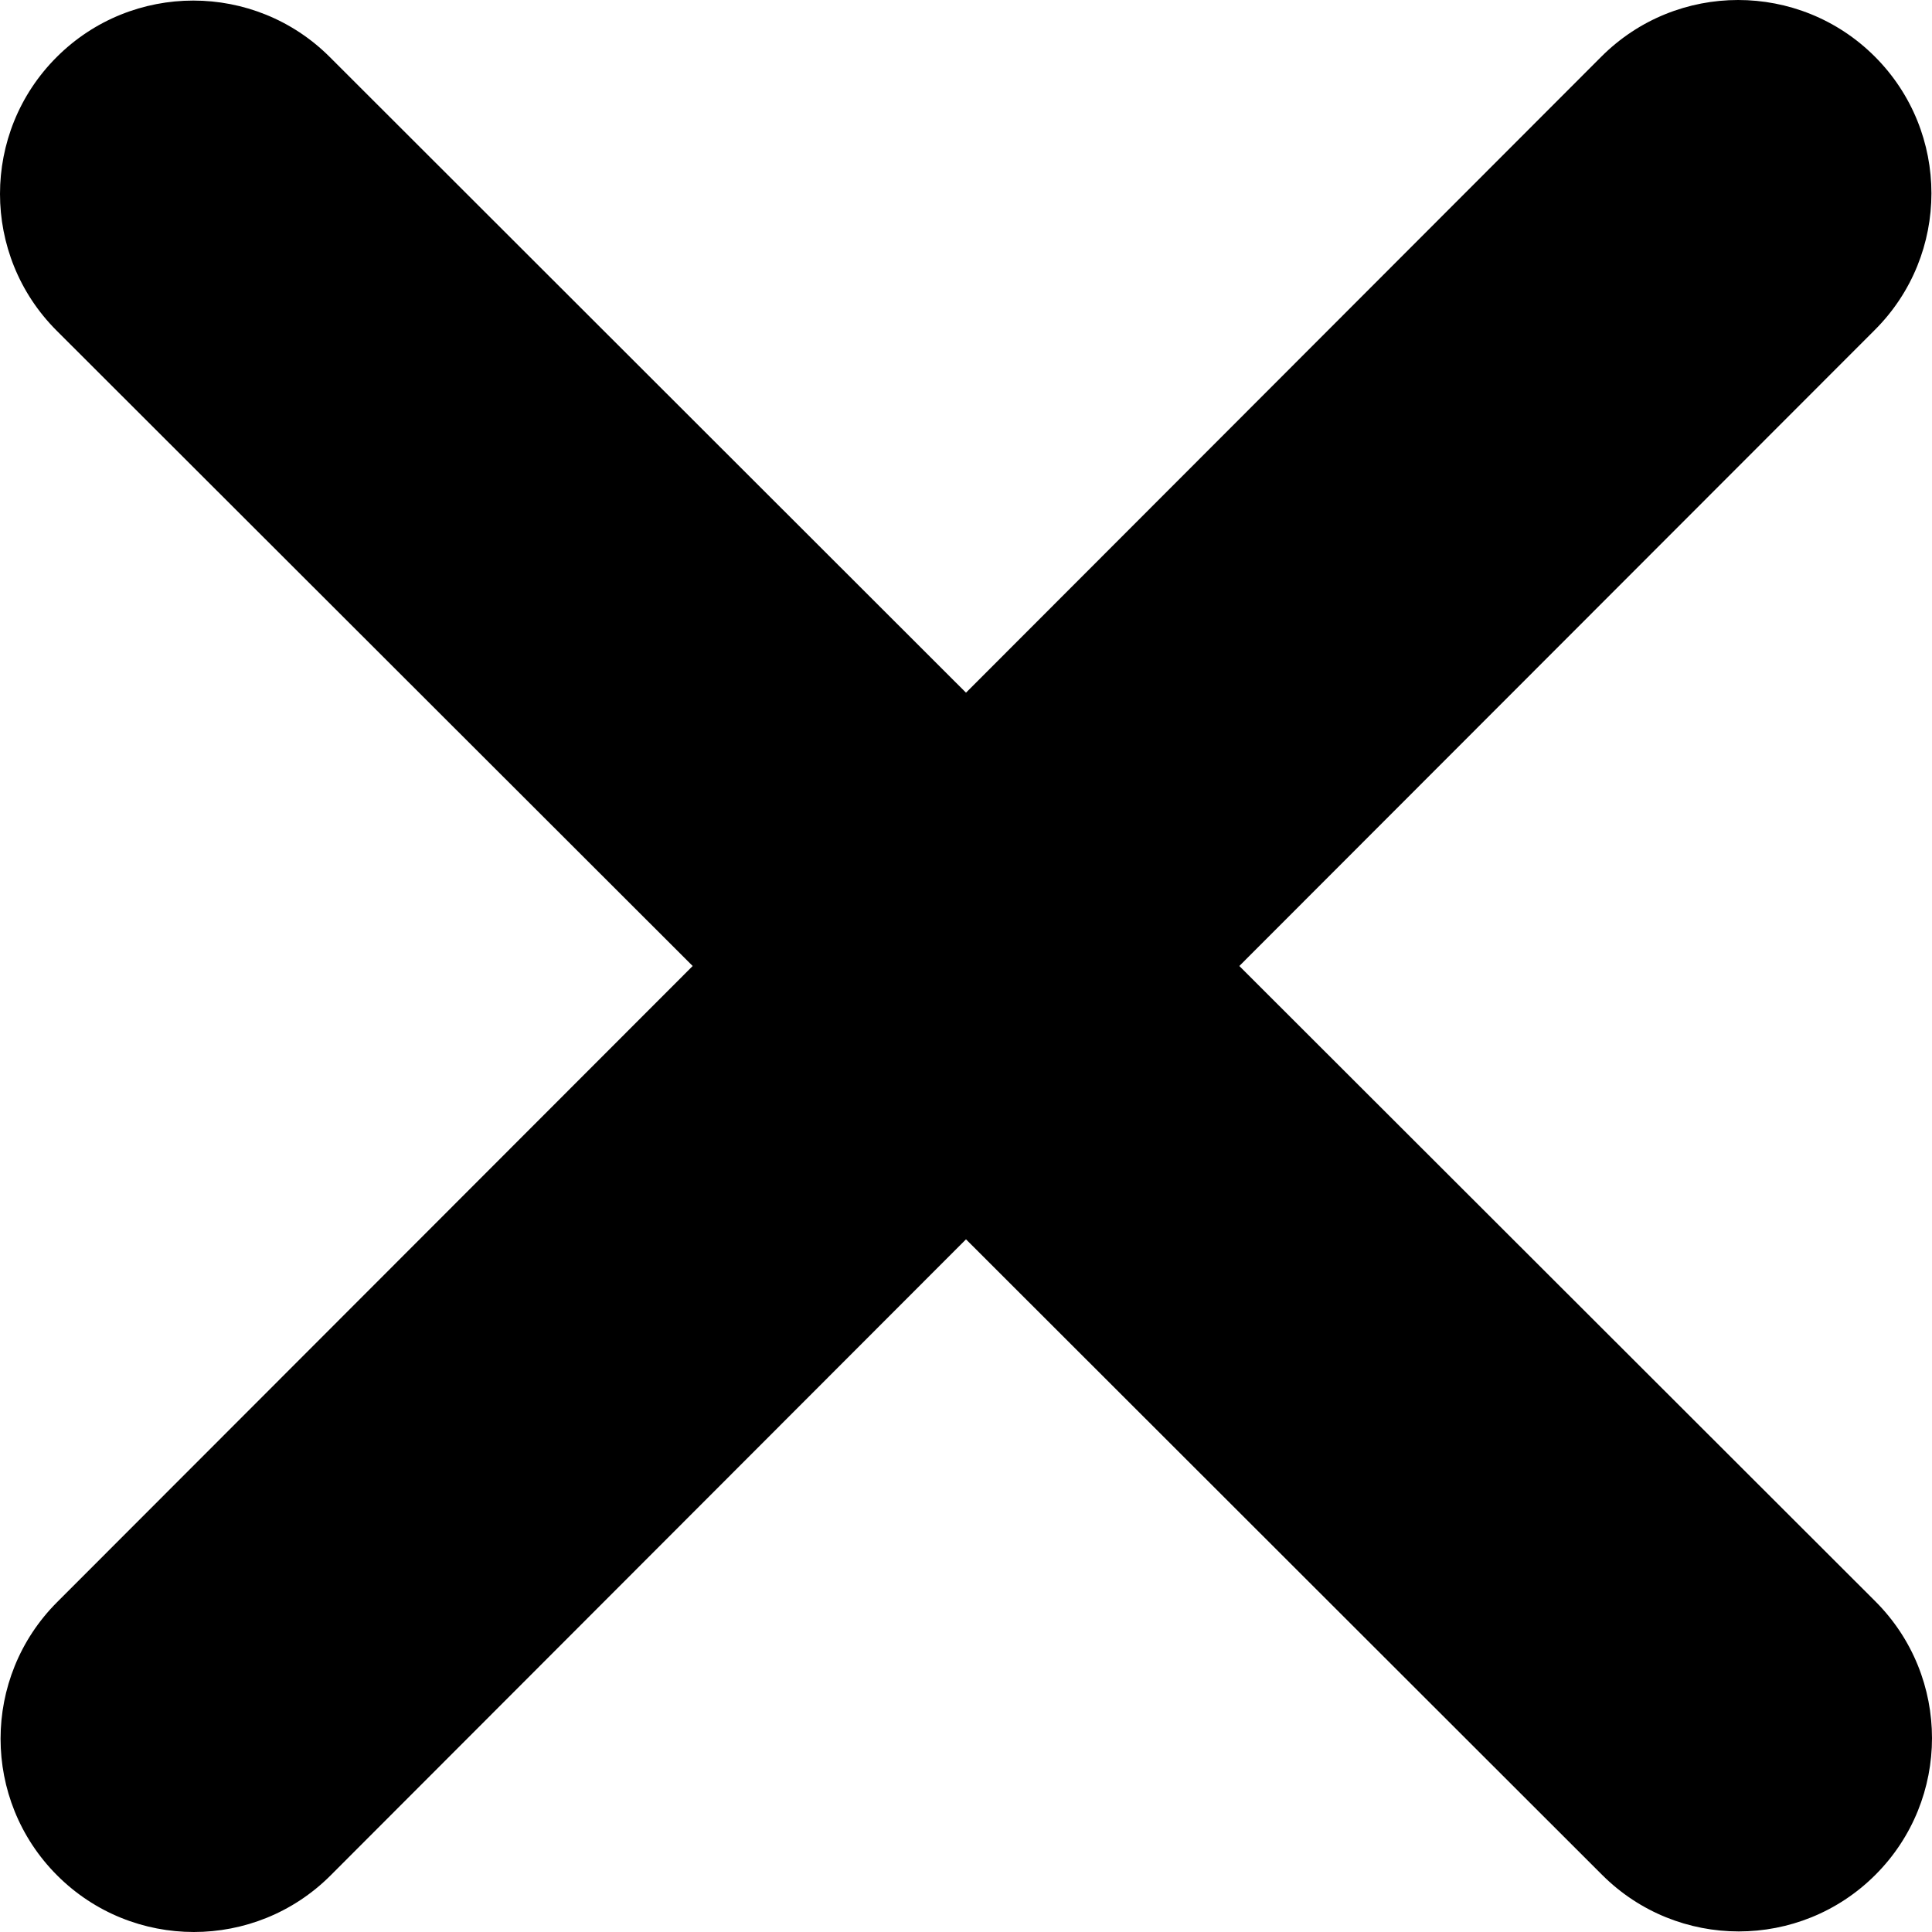
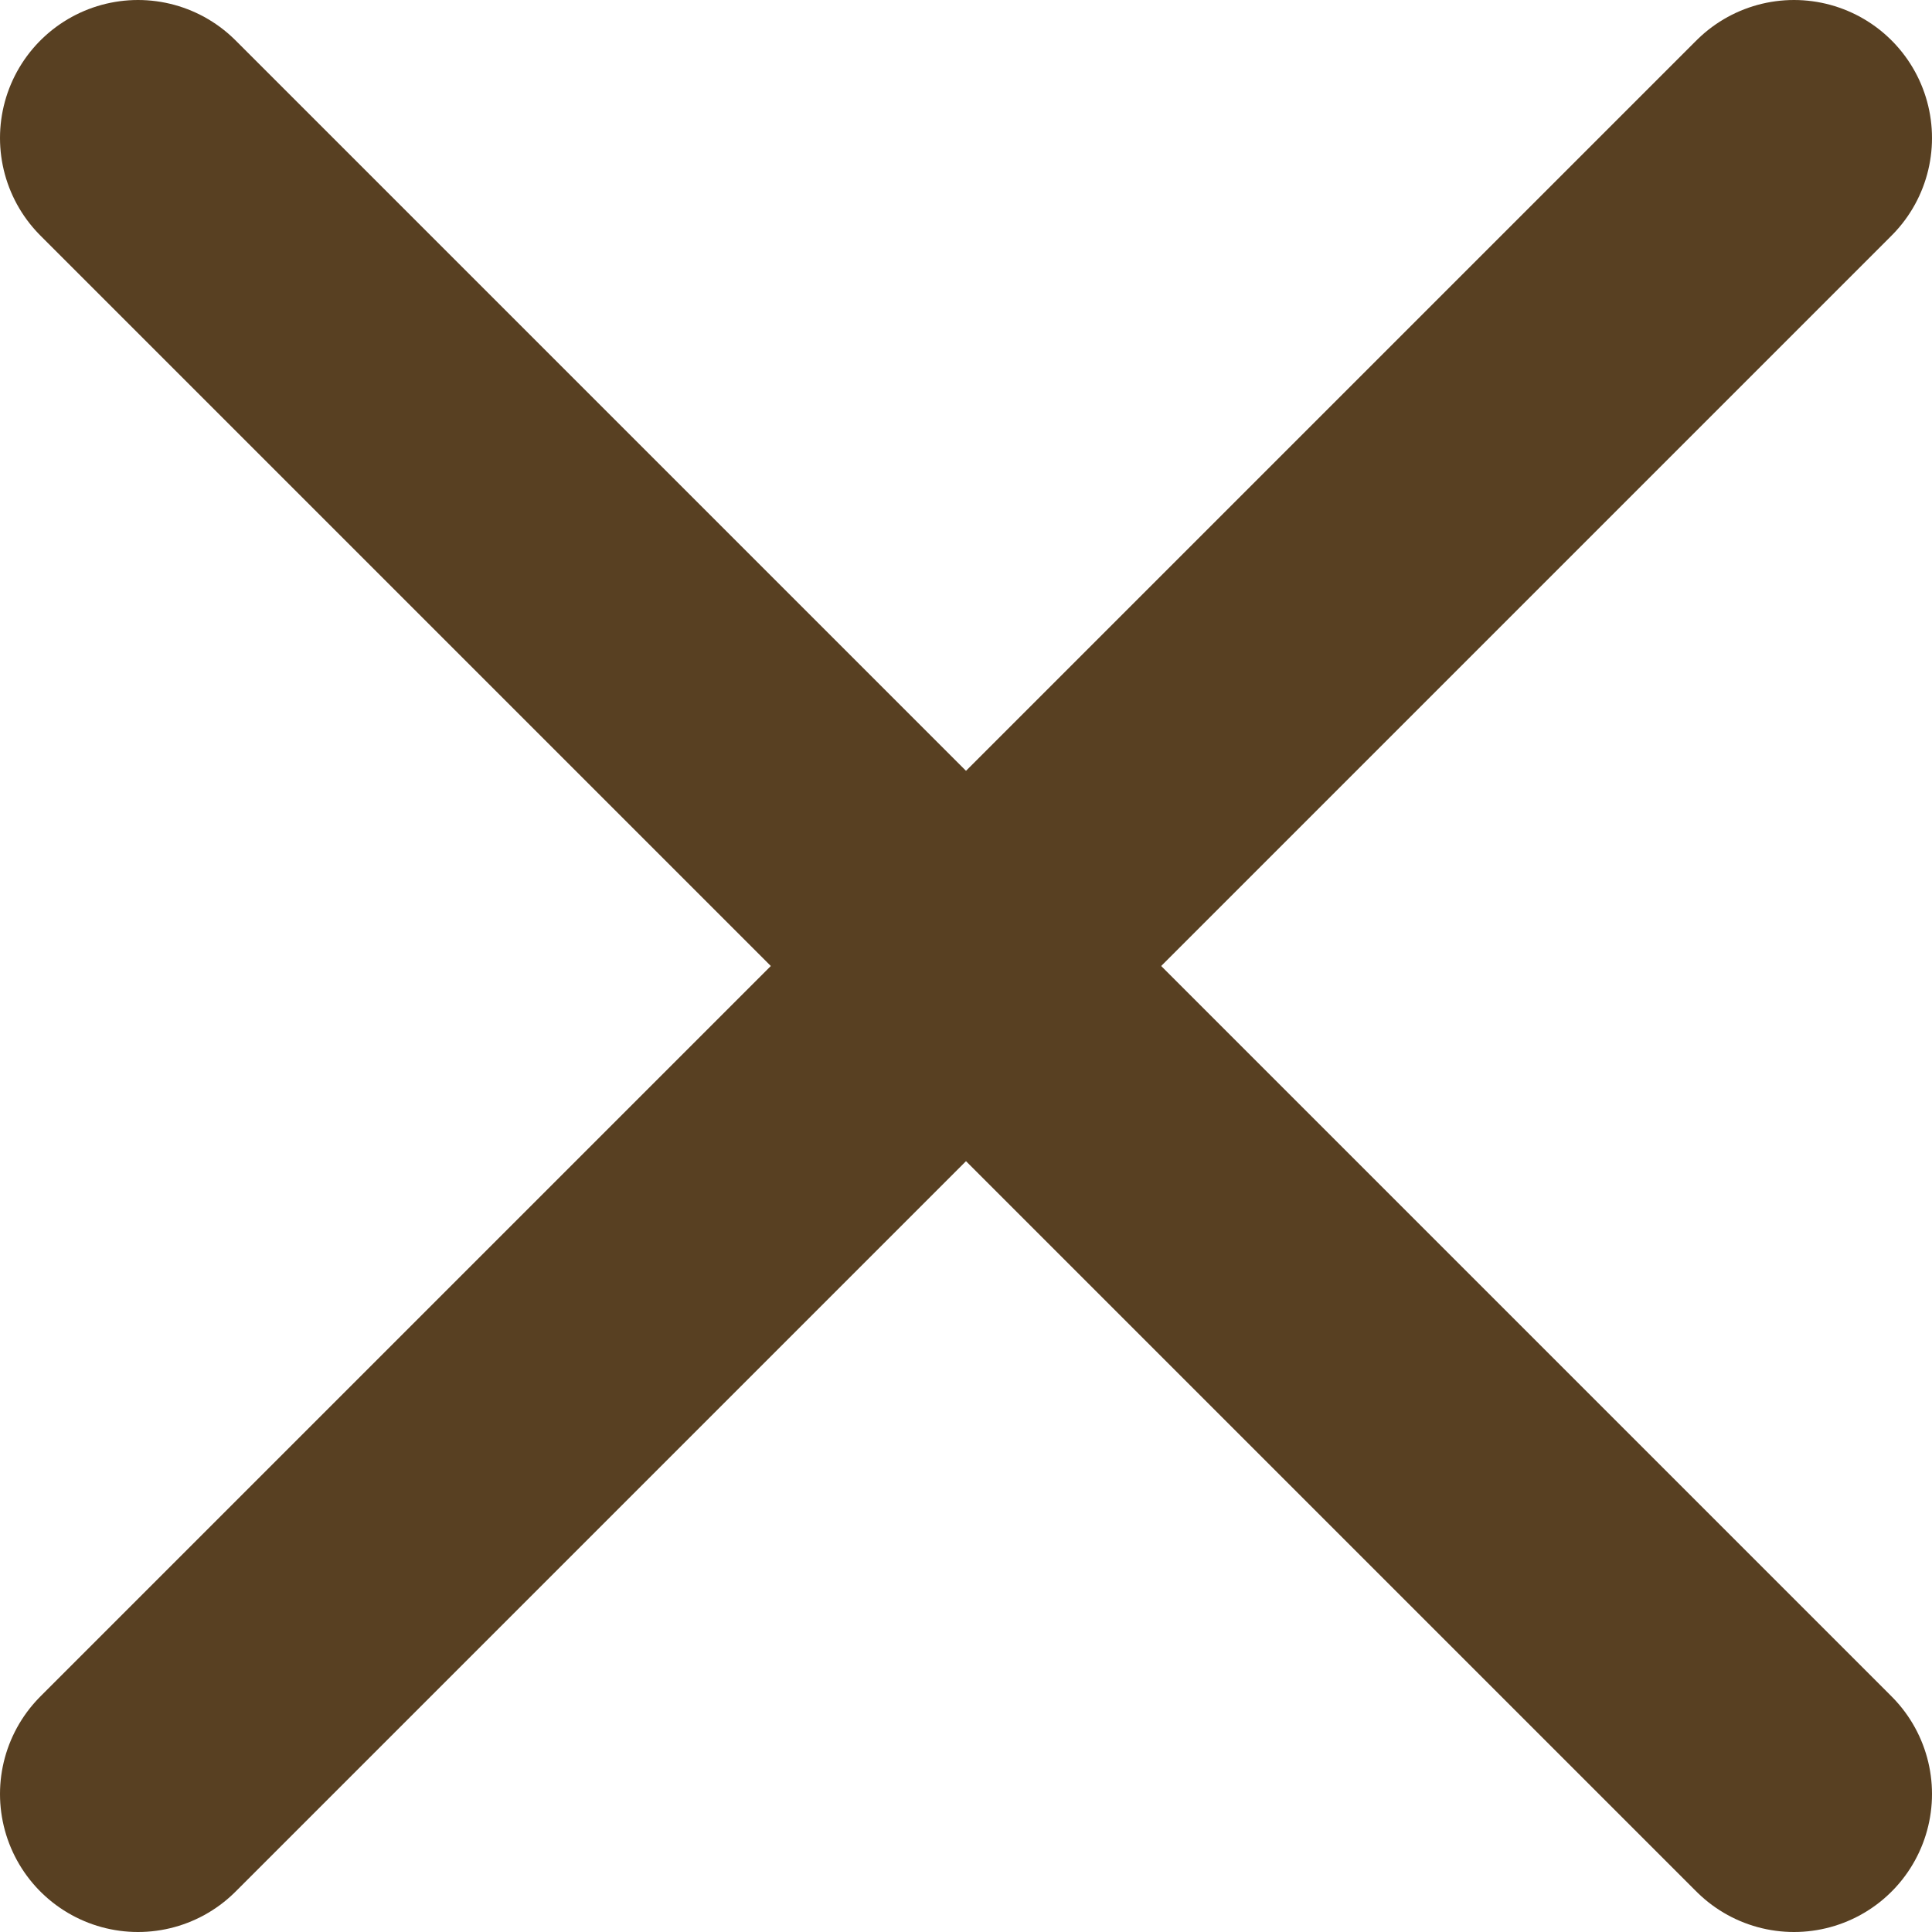
- <svg xmlns="http://www.w3.org/2000/svg" width="17" height="17" viewBox="0 0 17 17" fill="none">
-   <path d="M16.497 2.903C17.161 2.24 17.161 1.162 16.497 0.498C15.833 -0.166 14.755 -0.166 14.091 0.498L8.5 6.095L2.903 0.503C2.24 -0.161 1.162 -0.161 0.498 0.503C-0.166 1.167 -0.166 2.245 0.498 2.909L6.095 8.5L0.503 14.097C-0.161 14.761 -0.161 15.838 0.503 16.502C1.167 17.166 2.245 17.166 2.909 16.502L8.5 10.905L14.097 16.497C14.761 17.161 15.838 17.161 16.502 16.497C17.166 15.833 17.166 14.755 16.502 14.091L10.905 8.5L16.497 2.903Z" fill="black" />
+ <svg xmlns="http://www.w3.org/2000/svg" width="14" height="14" viewBox="0 0 14 14" fill="none">
+   <path d="M1 13L13 1" stroke="#584022" stroke-width="2" stroke-linecap="round" />
+   <path d="M1 1L13 13" stroke="#584022" stroke-width="2" stroke-linecap="round" />
</svg>
